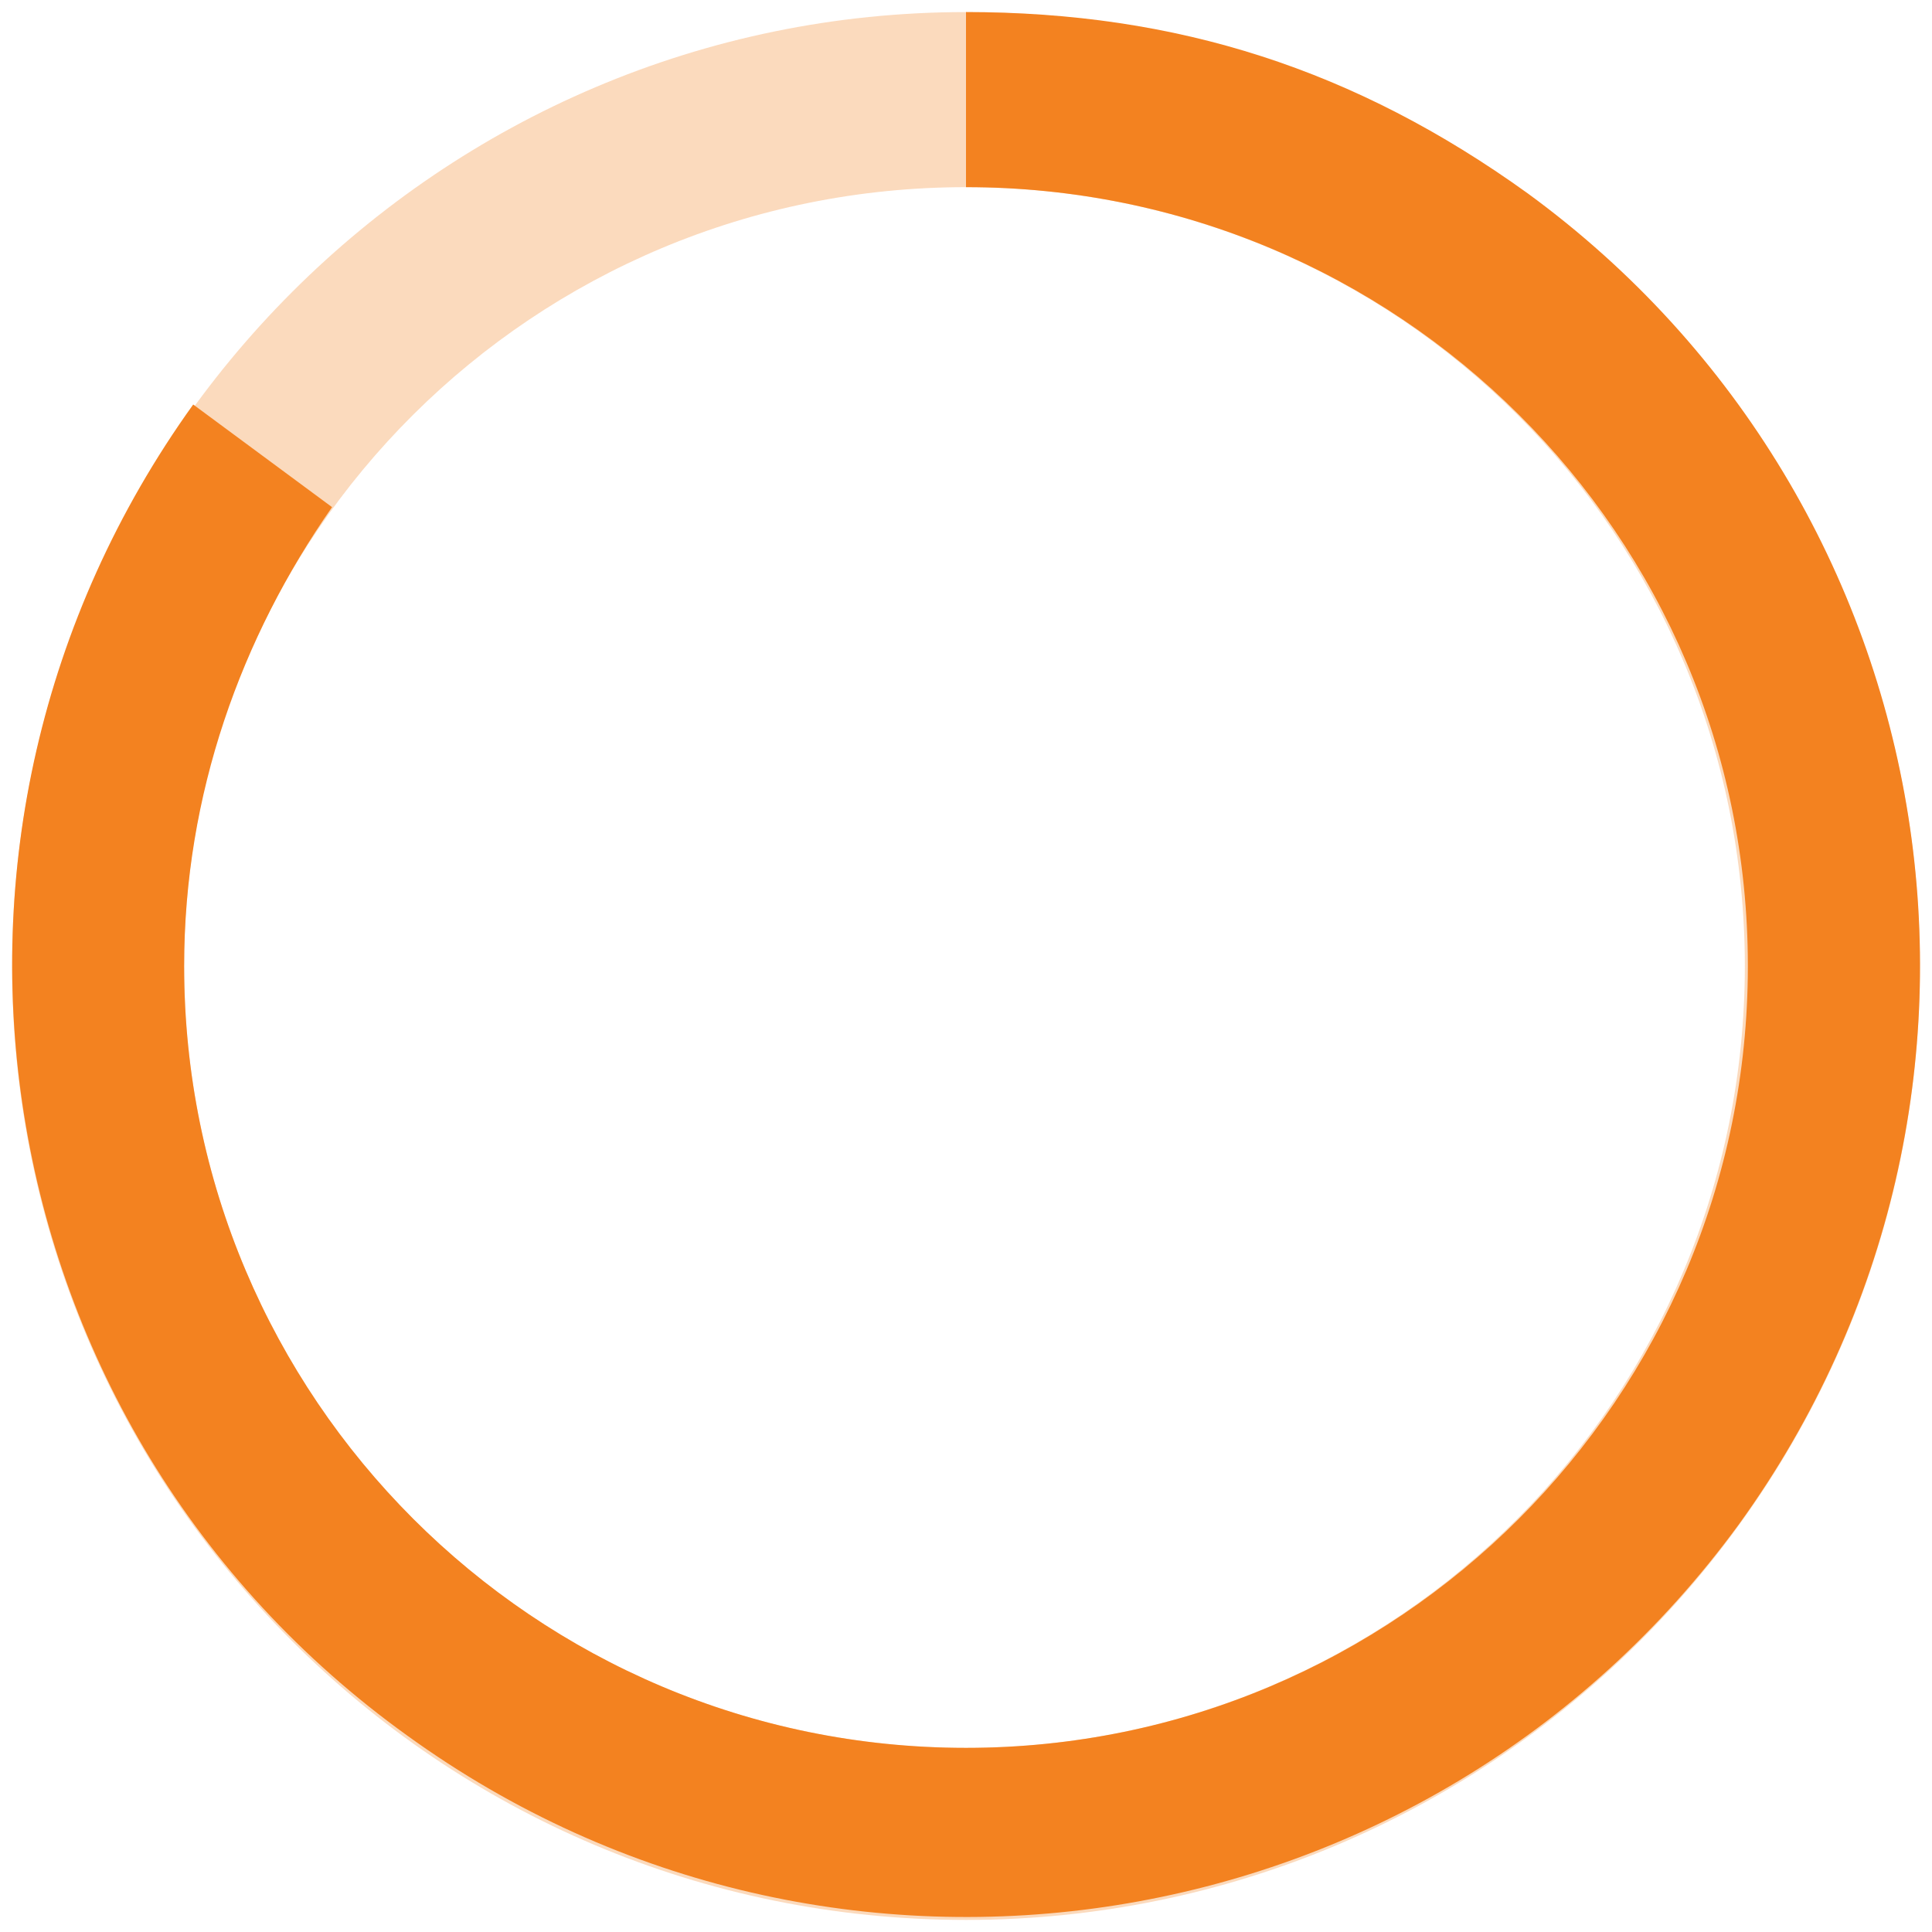
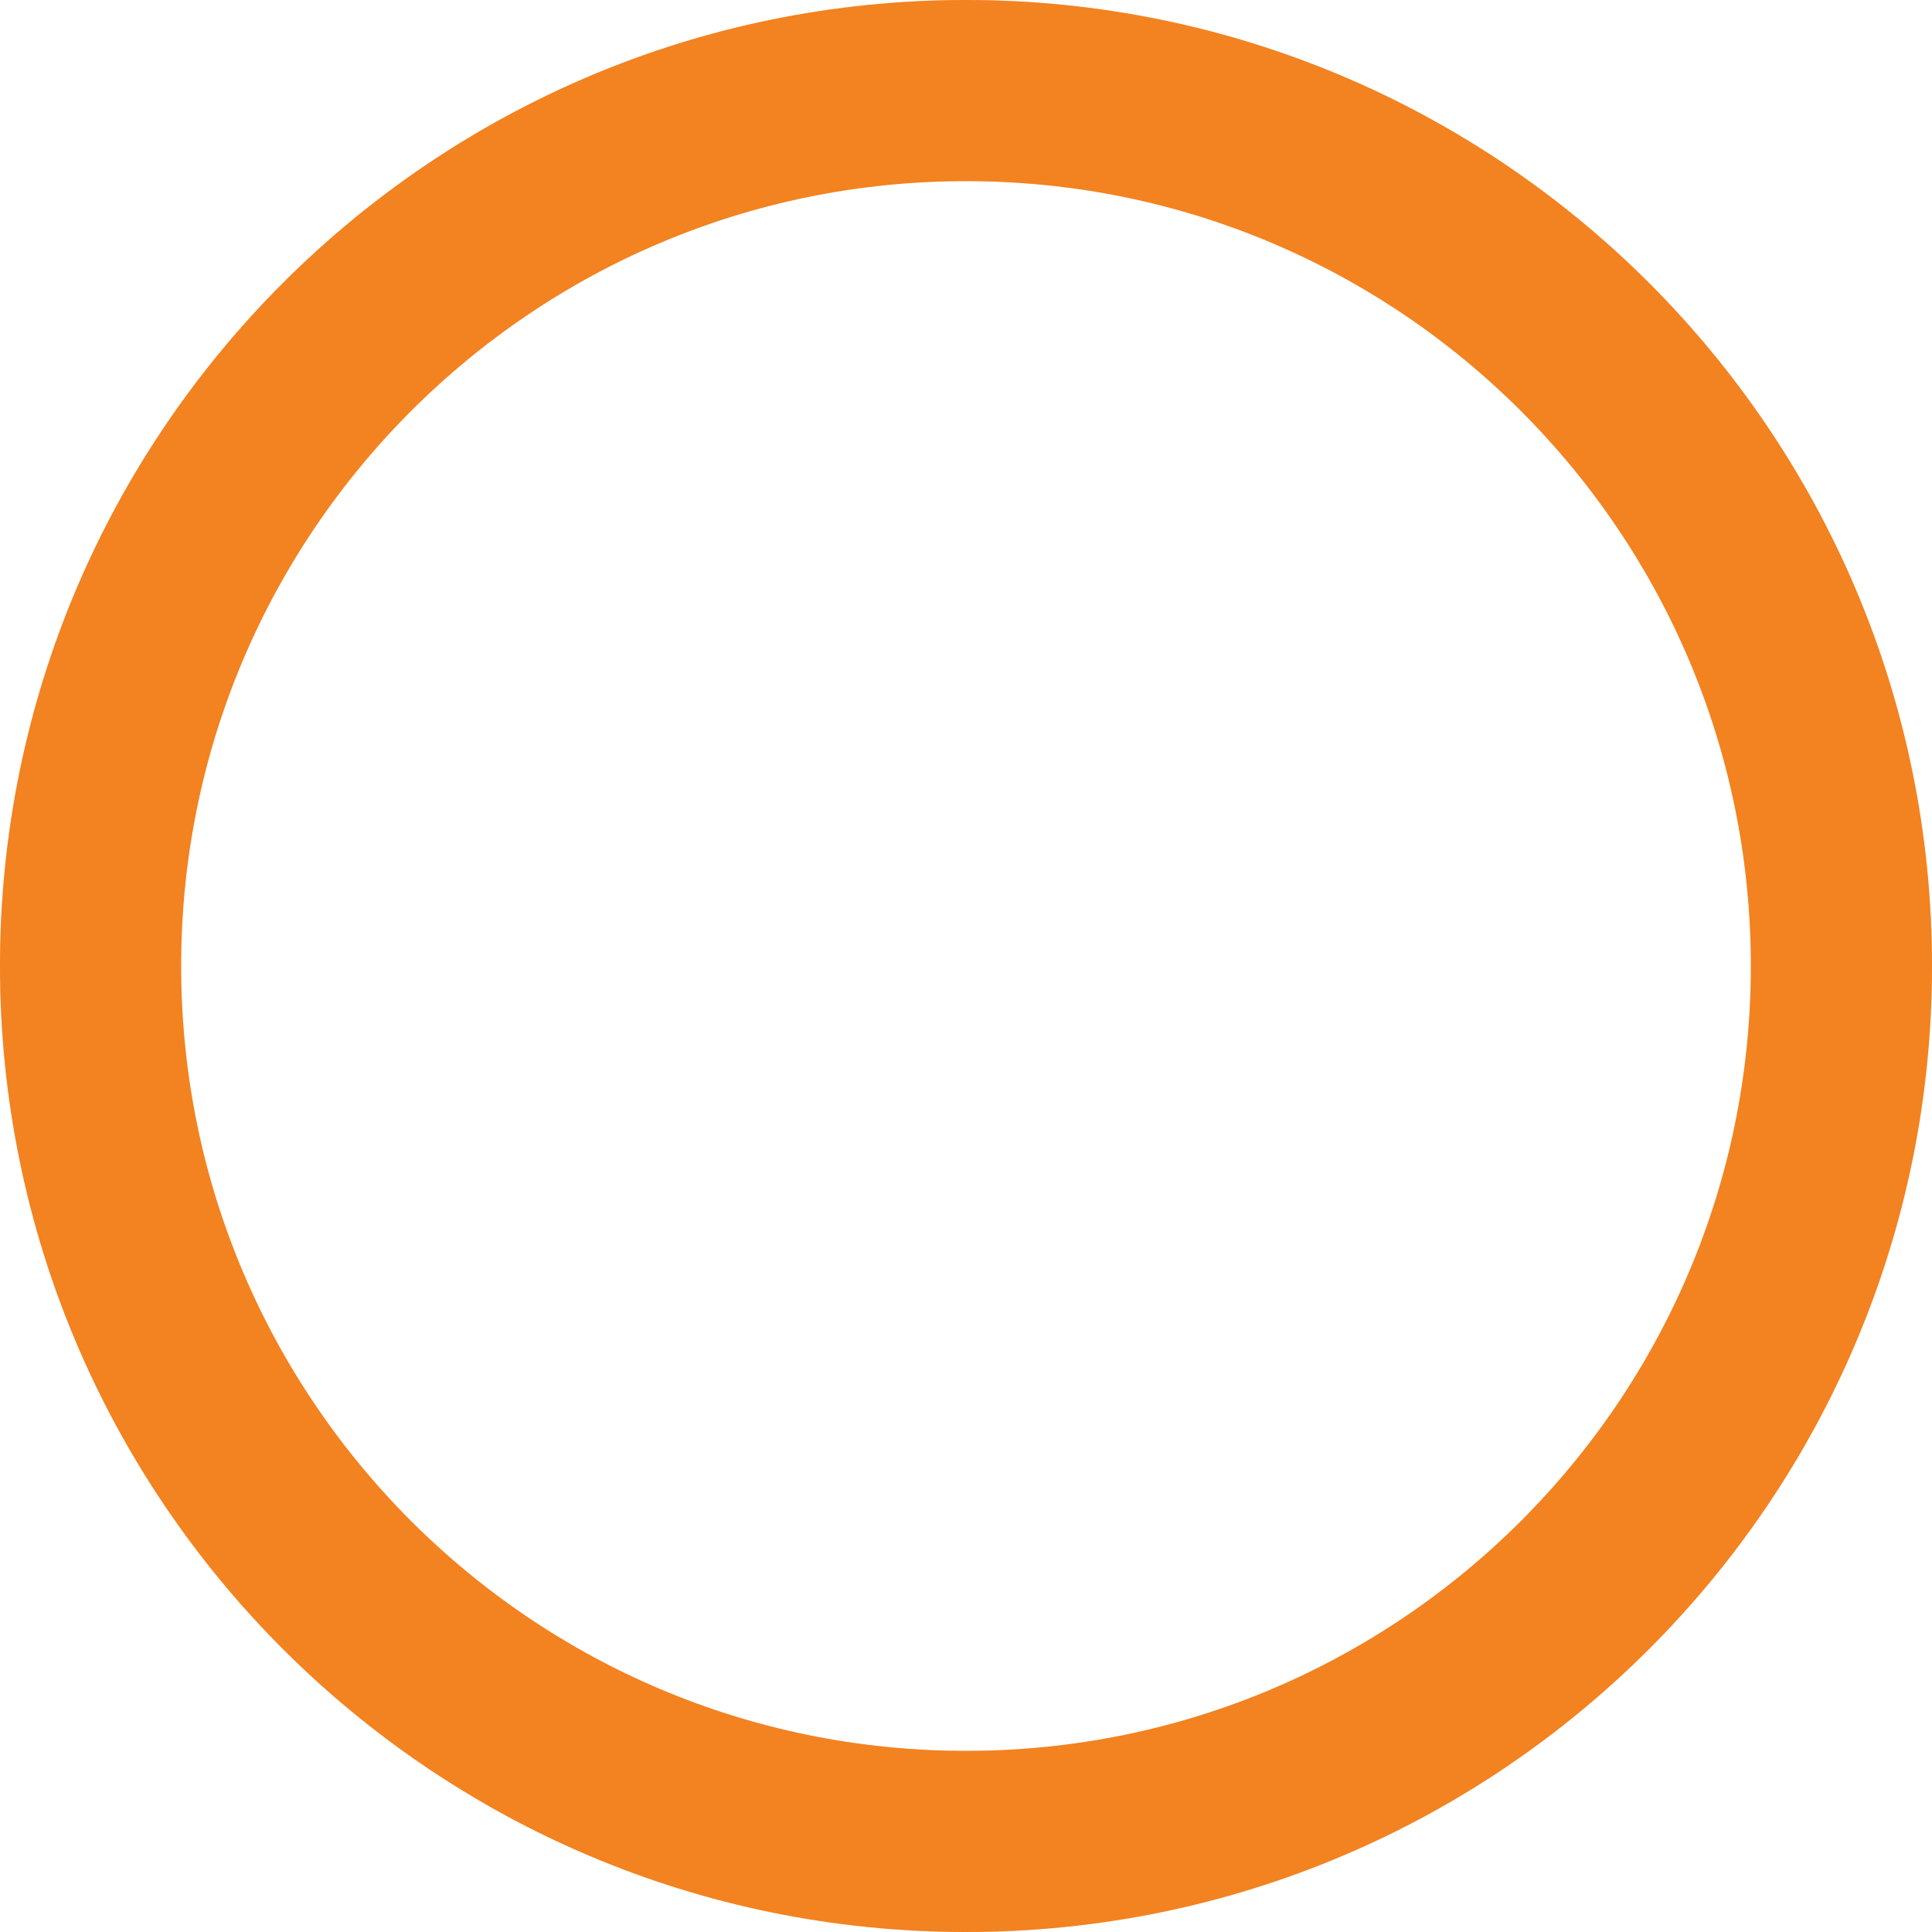
<svg xmlns="http://www.w3.org/2000/svg" version="1.1" id="Layer_1" x="0px" y="0px" viewBox="0 0 64 64" style="enable-background:new 0 0 64 64;" xml:space="preserve">
  <style type="text/css">
- 	.st0{opacity:0.3;fill:#F38220;enable-background:new    ;}
- 	.st1{enable-background:new    ;}
- 	.st2{fill:#F38220;}
+ 	.st0{opacity:0.3;stroke:#F38220;enable-background:new    ;}
+ 	.st1{stroke:#F38220;}
+ 	.st2{enable-background:new    ;}
</style>
-   <path class="st0" d="M32,0.4C14.6,0.4,0.4,14.6,0.4,32S14.5,63.6,32,63.6c17.4,0,31.6-14.1,31.6-31.6C63.6,14.6,49.4,0.4,32,0.4z   M32,57.9C17.7,57.9,6.1,46.3,6.1,32S17.7,6.2,32,6.2S57.8,17.7,57.8,32S46.3,57.9,32,57.9z" />
-   <g class="st1">
-     <path class="st2" d="M6.4,13.4l4.6,3.4C8,21.1,6.1,26.3,6.1,32c0,14.3,11.6,25.9,25.9,25.9S57.9,46.3,57.9,32S46.3,6.2,32,6.2V0.4   c7,0,12.9,1.9,18.6,6c14.1,10.3,17.2,30,7,44.1c-10.3,14.1-30,17.2-44.1,7C-0.7,47.3-3.8,27.6,6.4,13.4z" />
-   </g>
+   <circle class="st0" cx="32" cy="32" r="29" fill="none" stroke-width="6" />
+   <circle class="st1" cx="32" cy="32" r="29" fill="none" stroke-width="6" stroke-dasharray="calc(85  * 182.212 / 100) 182.212" transform="rotate(-90) translate(-64)" />
</svg>
